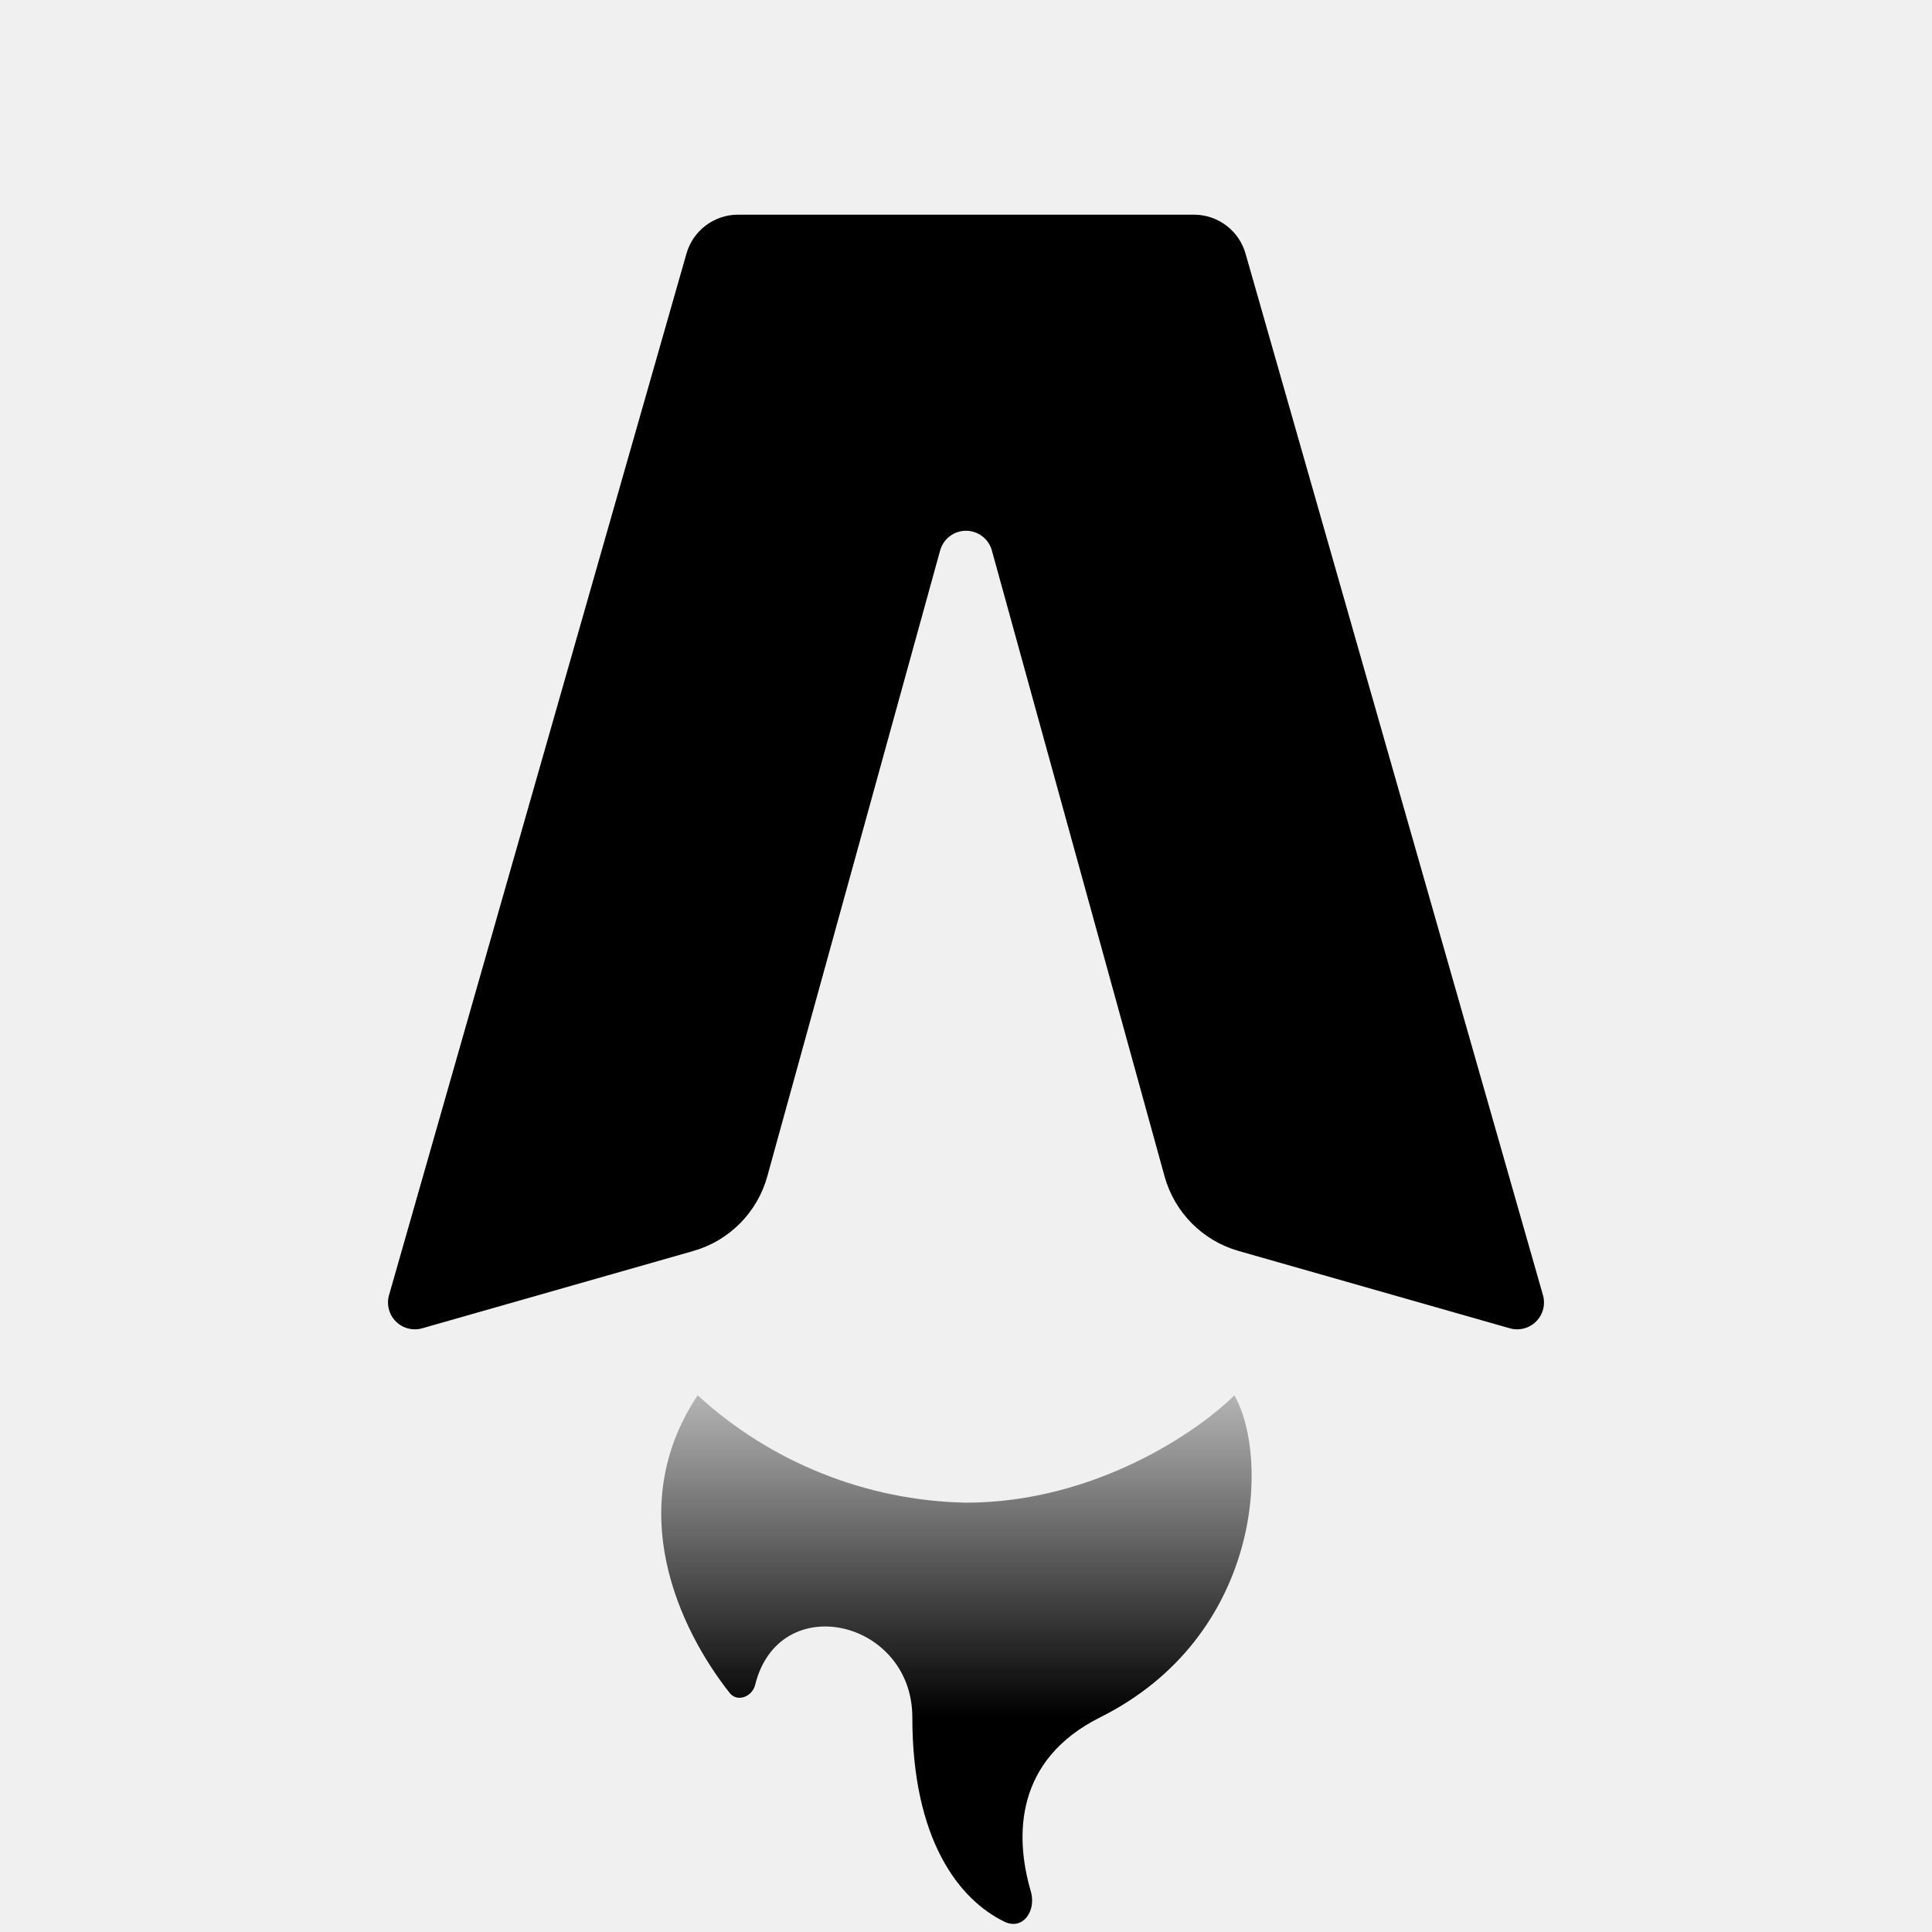
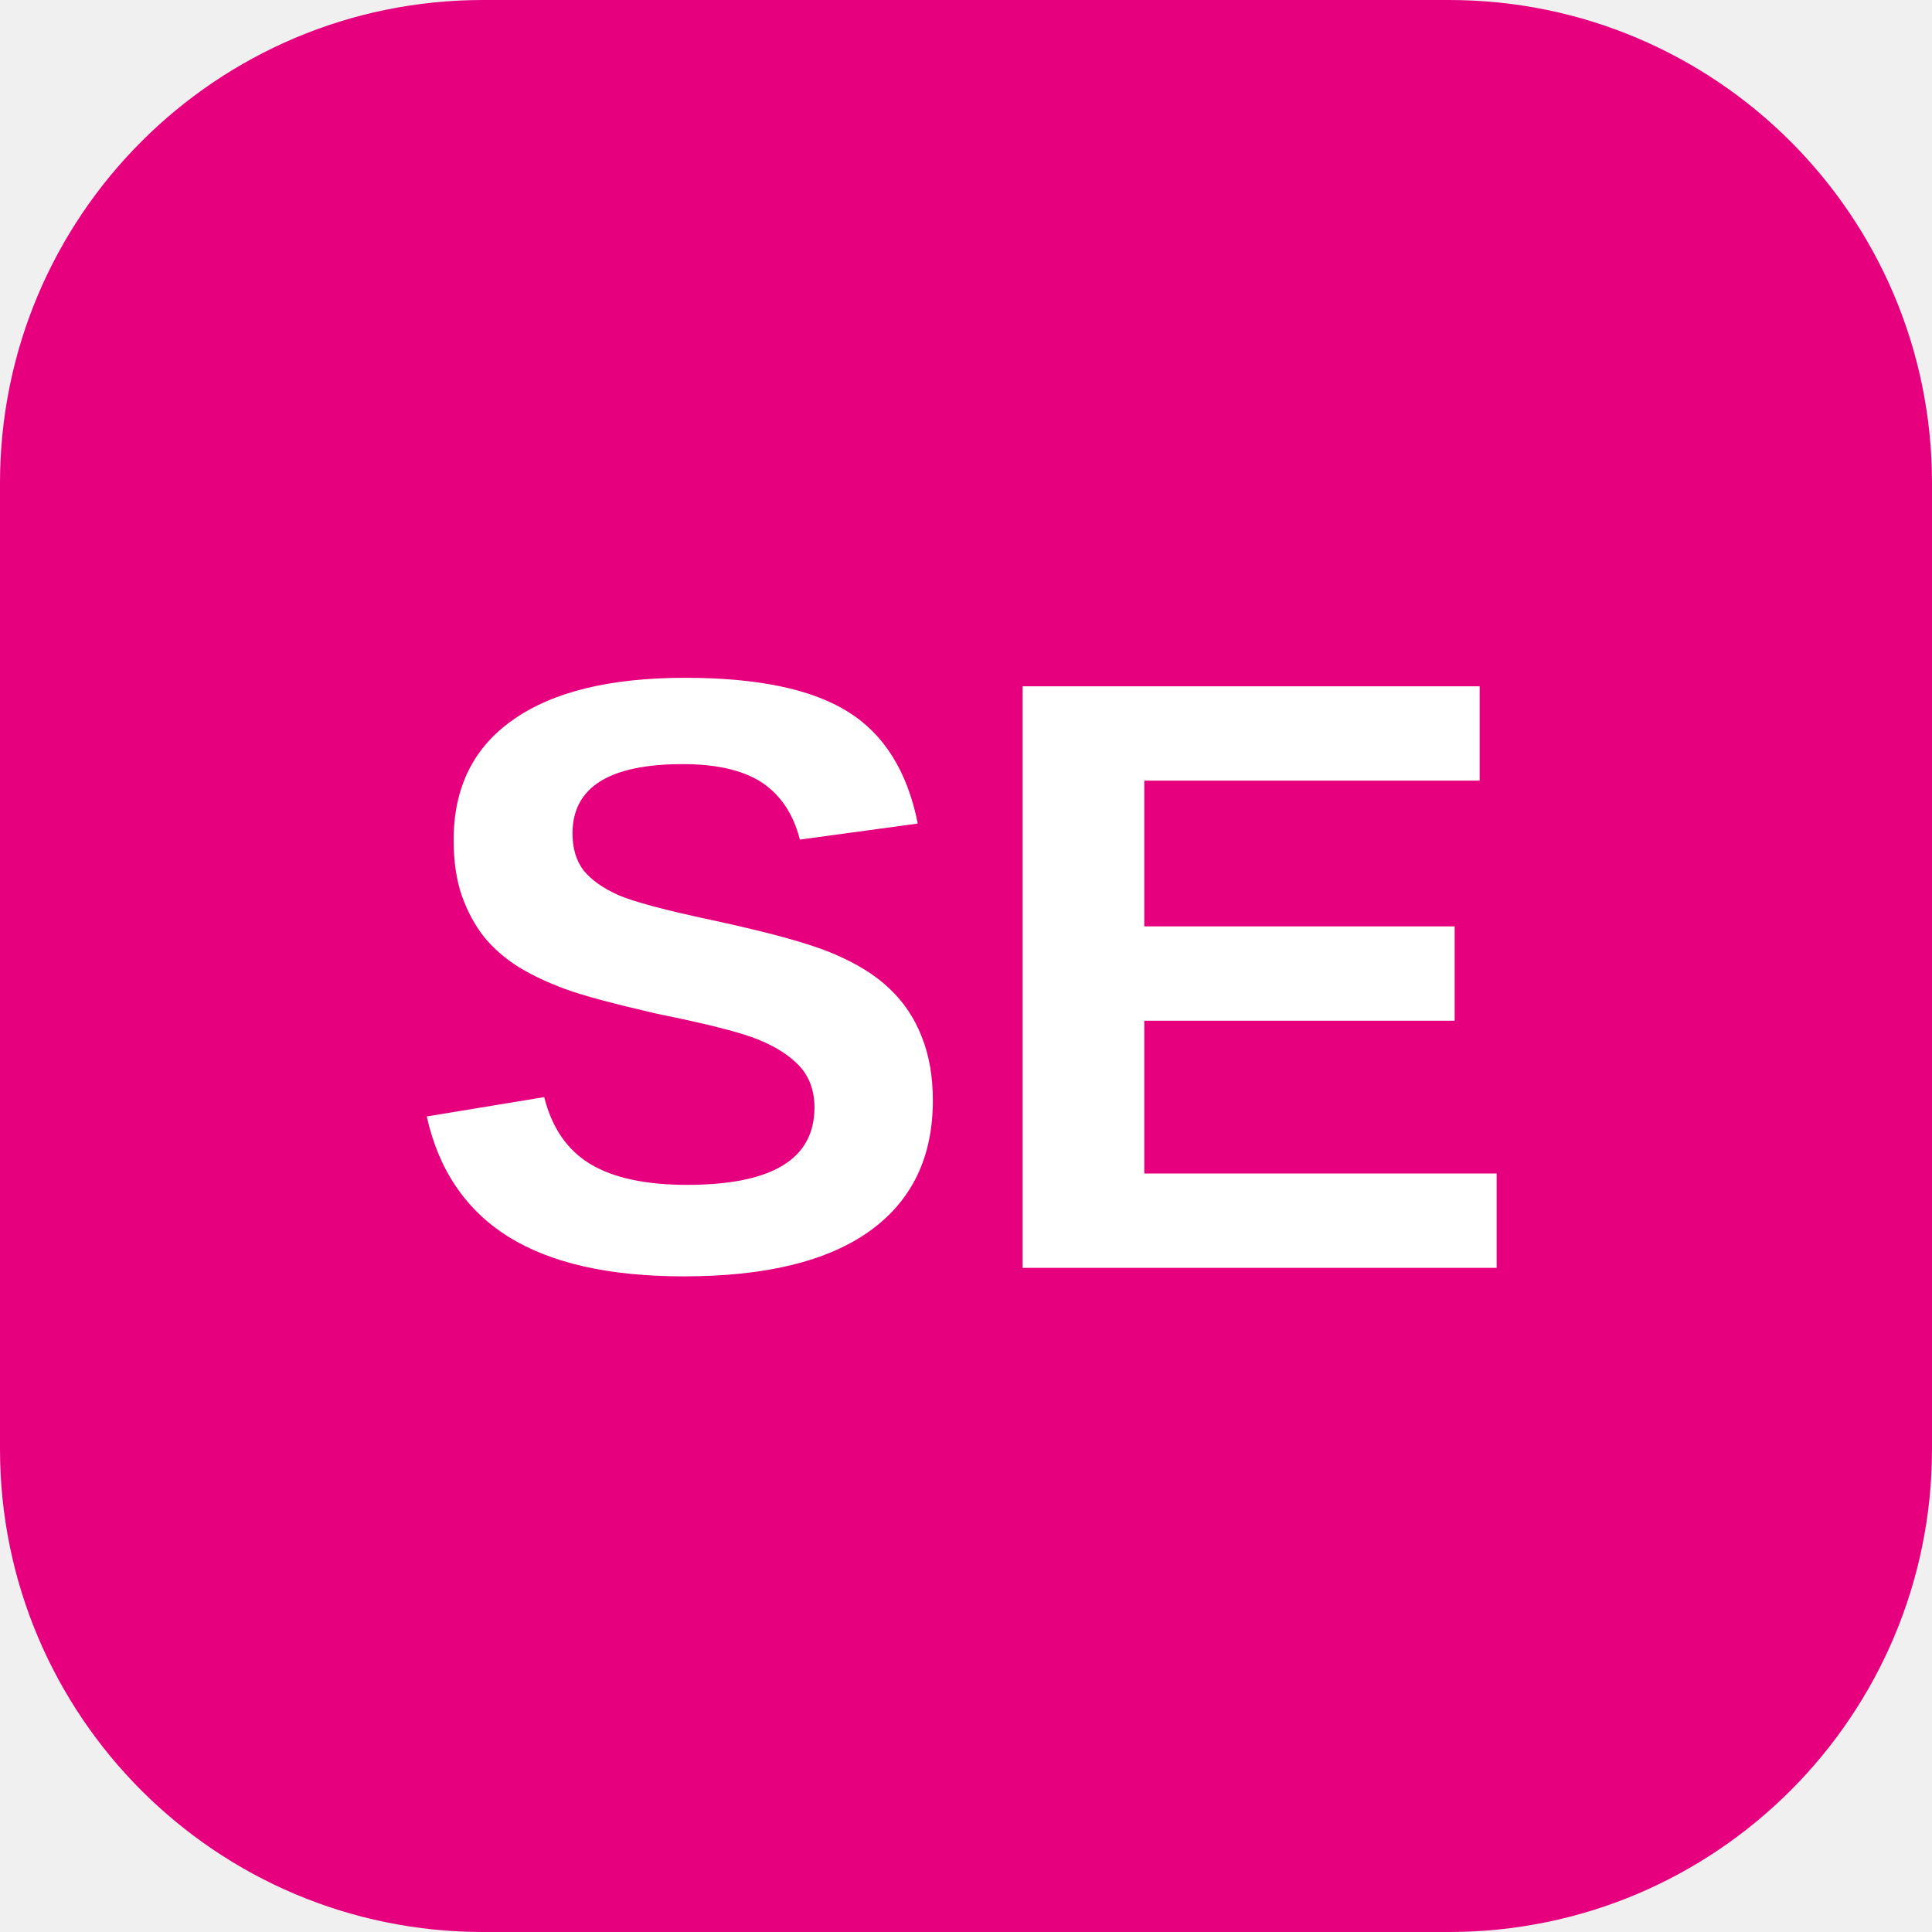
- <svg xmlns="http://www.w3.org/2000/svg" fill="none" viewBox="0 0 36 36">
-   <path fill="#000" d="M22.25 4h-8.5a1 1 0 0 0-.96.73l-5.54 19.4a.5.5 0 0 0 .62.62l5.05-1.44a2 2 0 0 0 1.38-1.4l3.22-11.66a.5.5 0 0 1 .96 0l3.22 11.67a2 2 0 0 0 1.38 1.39l5.05 1.44a.5.5 0 0 0 .62-.62l-5.54-19.4a1 1 0 0 0-.96-.73Z" />
-   <path fill="url(#gradient)" d="M18 28a7.63 7.63 0 0 1-5-2c-1.4 2.1-.35 4.35.6 5.55.14.17.41.07.47-.15.44-1.8 2.93-1.22 2.93.6 0 2.28.87 3.4 1.72 3.81.34.16.59-.2.49-.56-.31-1.05-.29-2.46 1.29-3.25 3-1.5 3.17-4.83 2.5-6-.67.67-2.6 2-5 2Z" />
-   <defs>
-     <linearGradient id="gradient" x1="16" x2="16" y1="32" y2="24" gradientUnits="userSpaceOnUse">
-       <stop stop-color="#000" />
-       <stop offset="1" stop-color="#000" stop-opacity="0" />
-     </linearGradient>
-   </defs>
-   <style>
-     @media (prefers-color-scheme:dark){:root{filter:invert(100%)}}
-   </style>
+ <svg xmlns="http://www.w3.org/2000/svg" viewBox="0 0 64 64">
+   <rect width="64" height="64" rx="16" fill="#e6007e" />
+   <text x="32" y="42" font-family="Arial, Helvetica, sans-serif" font-size="28" font-weight="800" fill="#fff" text-anchor="middle">SE</text>
</svg>
